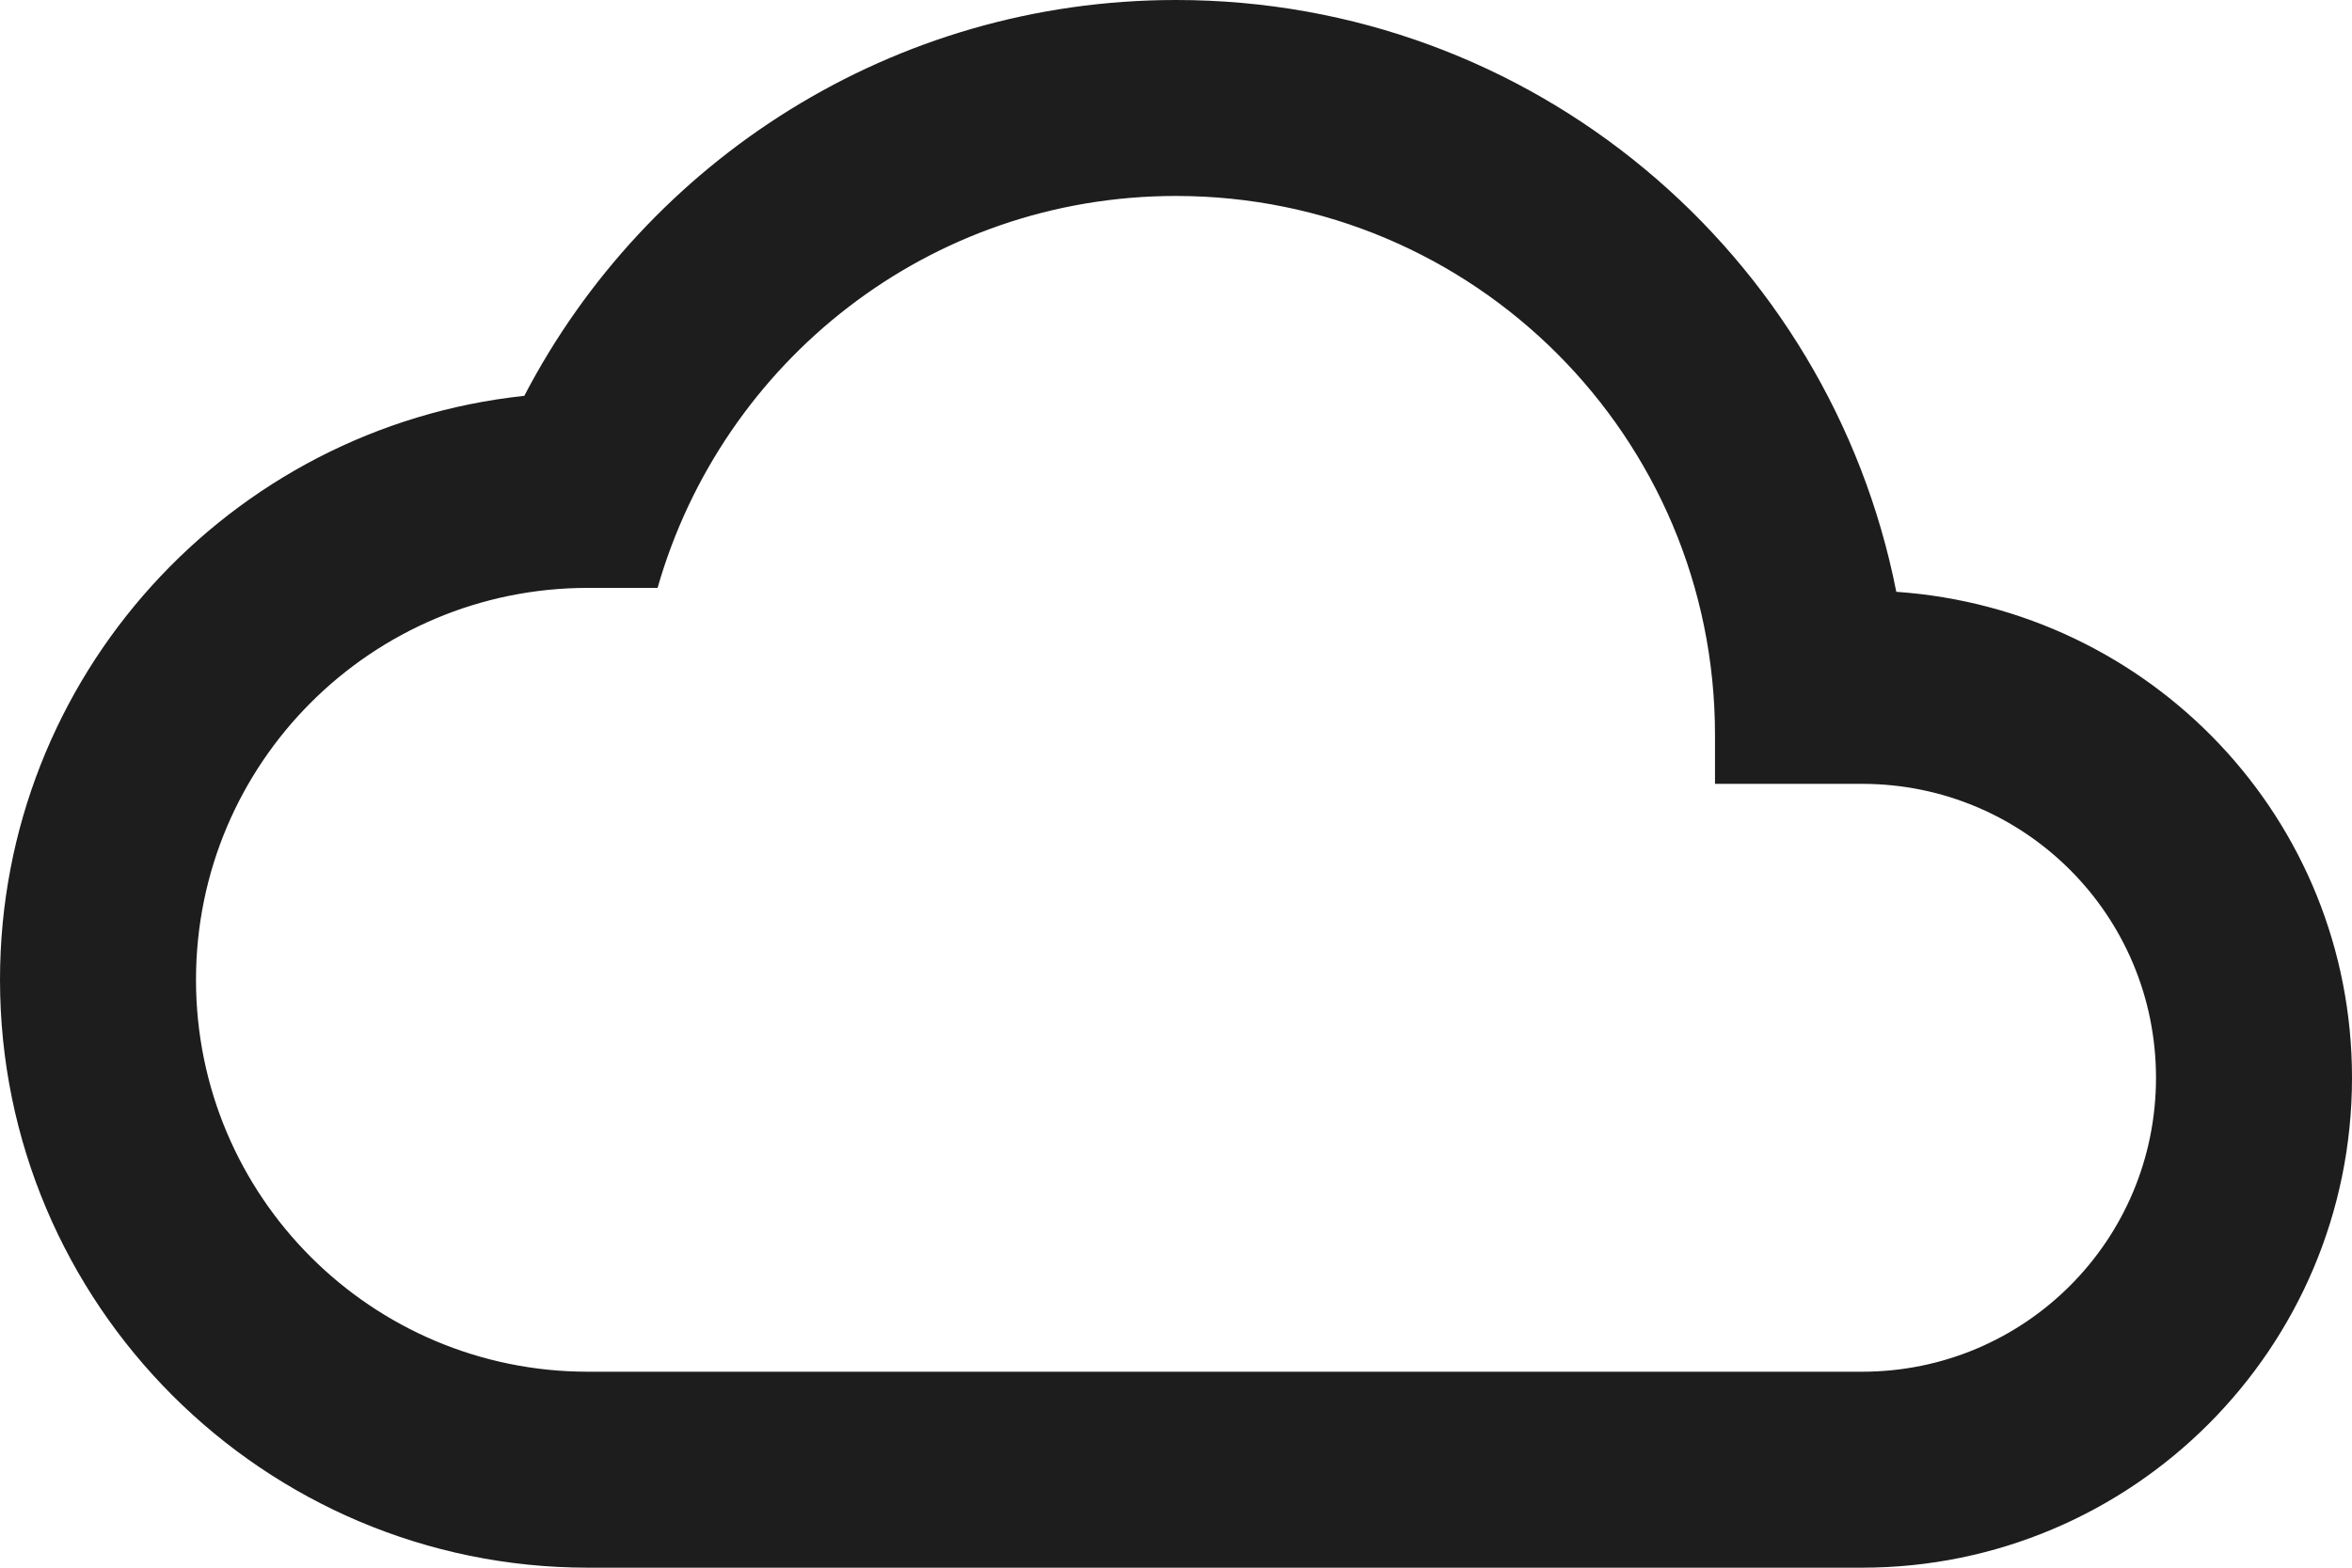
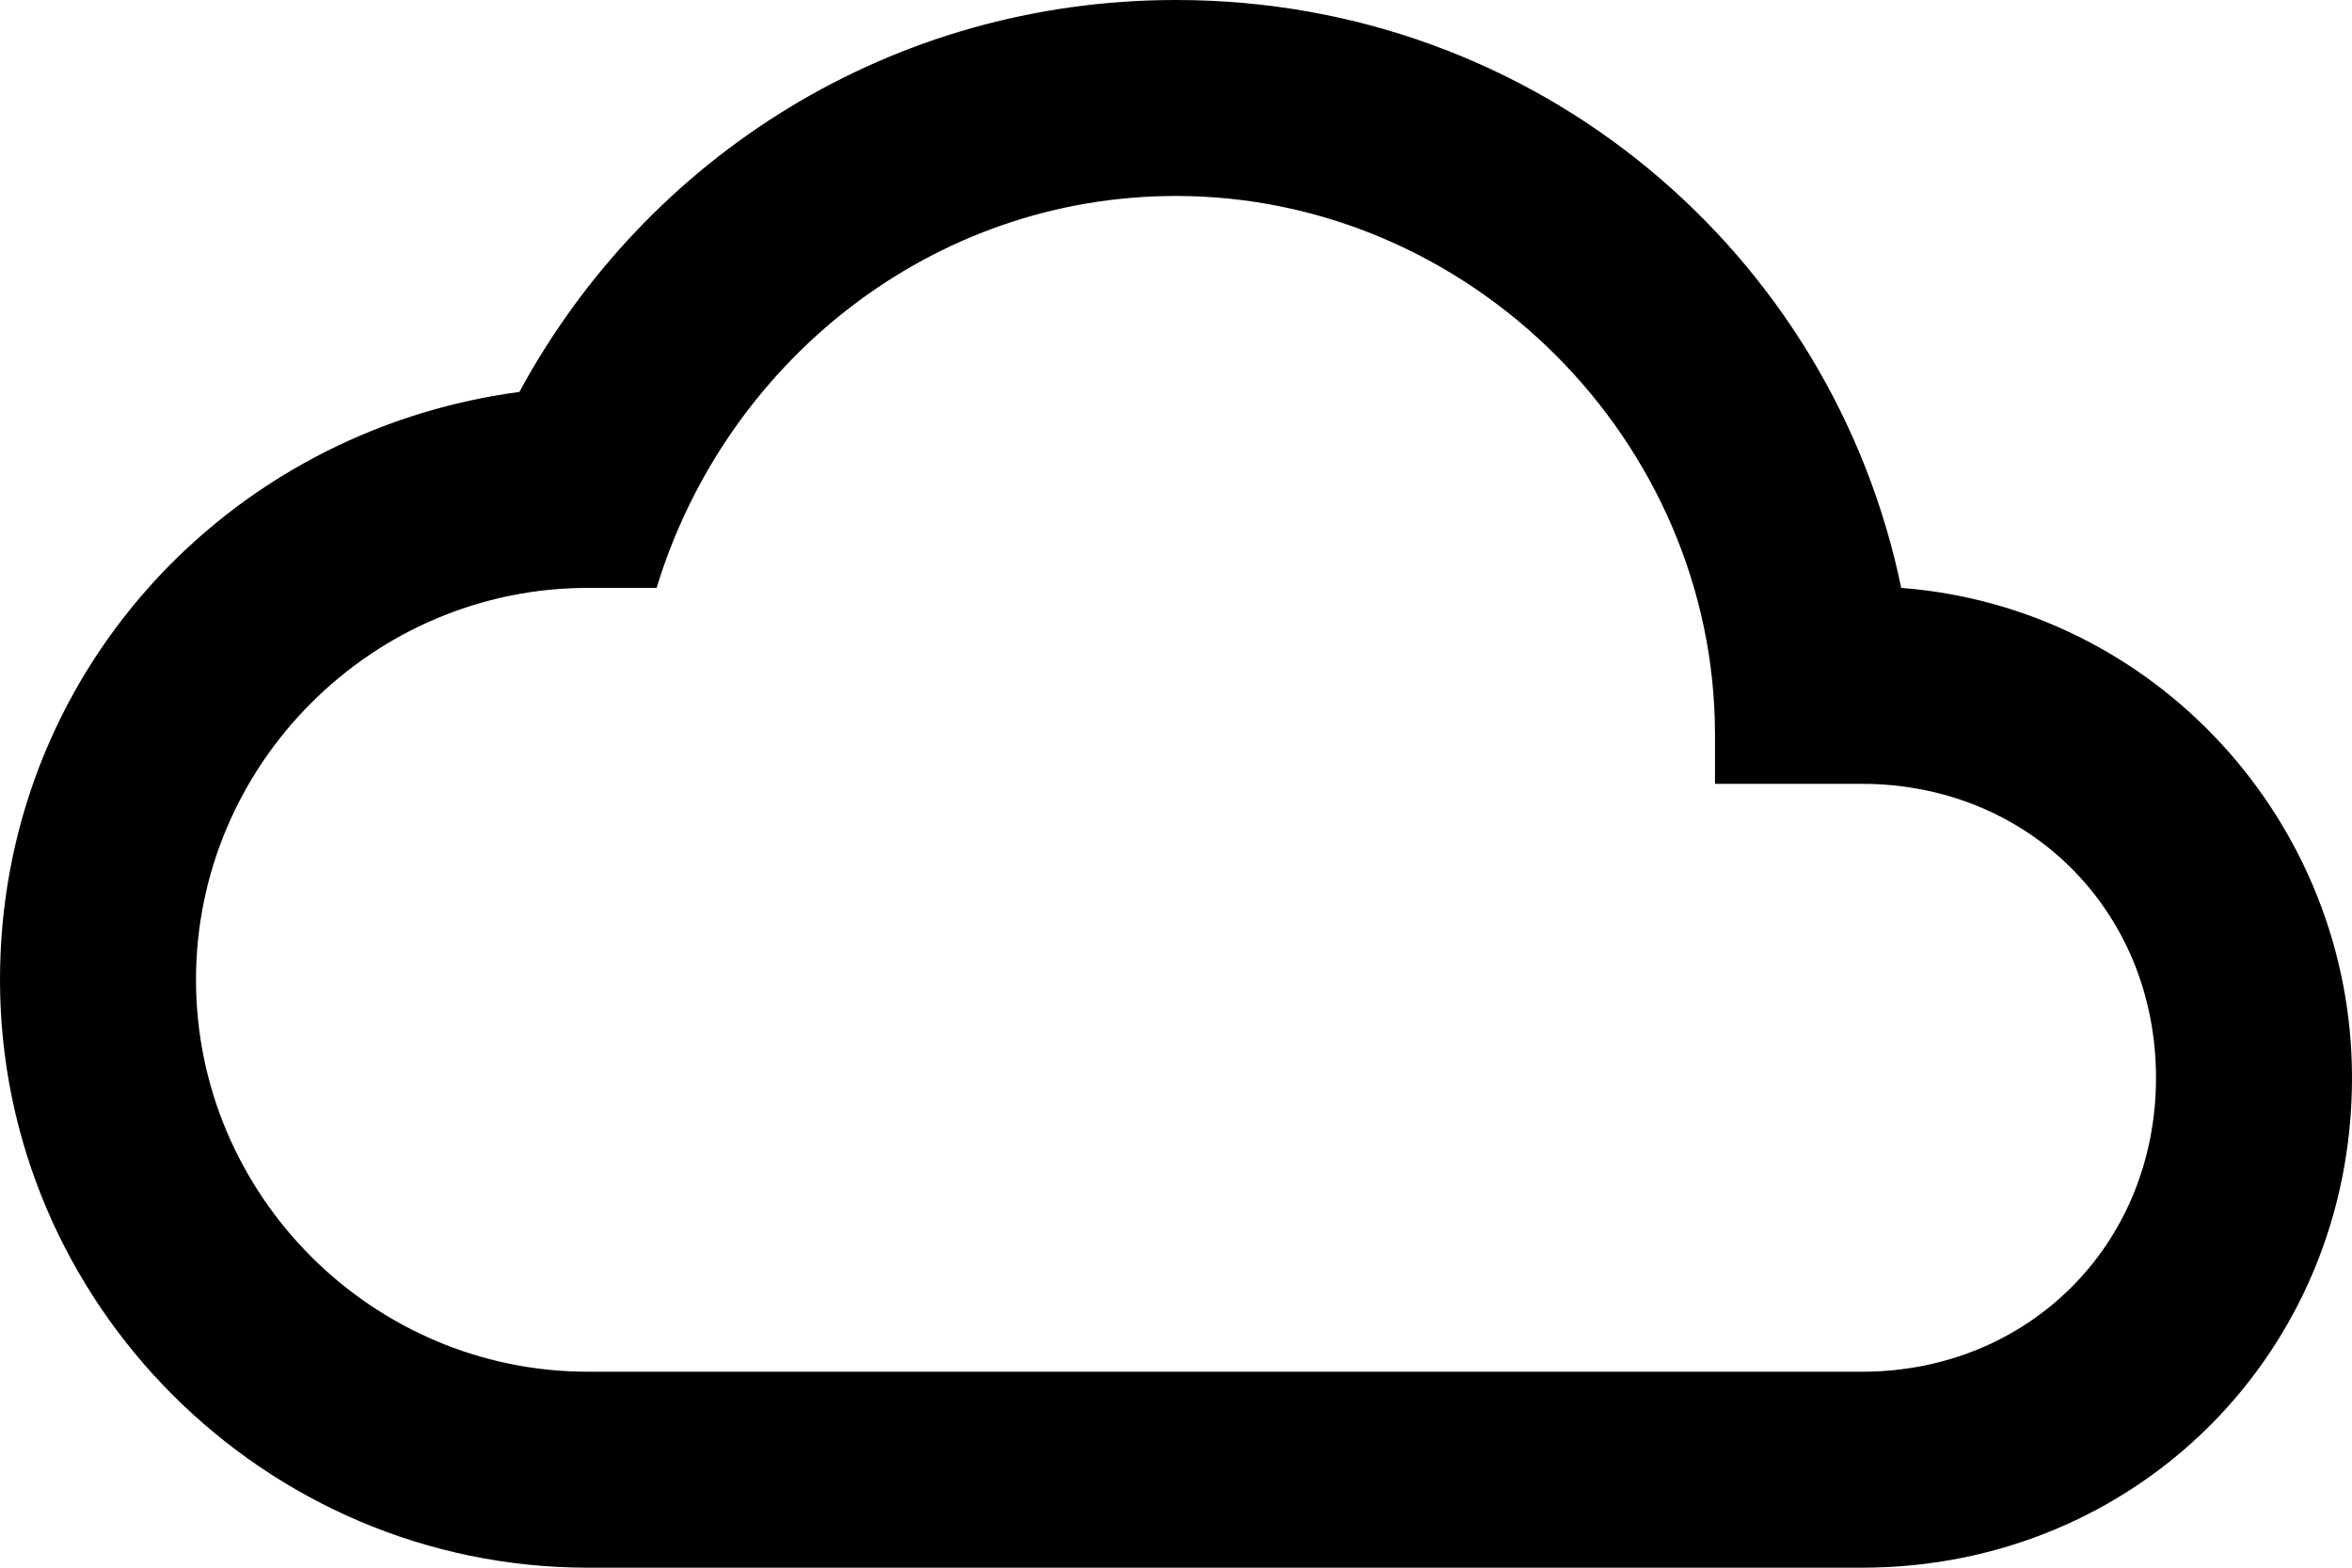
- <svg xmlns="http://www.w3.org/2000/svg" width="24px" height="16px" viewBox="0 0 24 16" version="1.1">
-   <g id="Icons" stroke="none" stroke-width="1" fill="none" fill-rule="evenodd">
+ <svg xmlns="http://www.w3.org/2000/svg" version="1.1" id="Warstwa_1" x="0px" y="0px" viewBox="0 0 24 16" style="enable-background:new 0 0 24 16;" xml:space="preserve">
+   <style type="text/css">
+ 	.st0{fill:none;}
+ 	.st1{fill-rule:evenodd;clip-rule:evenodd;}
+ </style>
+   <g id="Icons">
    <g id="Outlined" transform="translate(-304, -2284)">
      <g id="File" transform="translate(100, 2226)">
-         <g id="Outlined-/-File-/-cloud_queue" transform="translate(204, 54)">
+         <g id="Outlined-_x2F_-File-_x2F_-cloud_x5F_queue" transform="translate(204, 54)">
          <g>
-             <polygon id="Path" points="0 0 24 0 24 24 0 24" />
-             <path d="M19.35,10.04 C18.67,6.59 15.64,4 12,4 C9.11,4 6.6,5.64 5.35,8.04 C2.34,8.36 0,10.91 0,14 C0,17.31 2.69,20 6,20 L19,20 C21.76,20 24,17.76 24,15 C24,12.36 21.95,10.22 19.35,10.04 Z M19,18 L6,18 C3.79,18 2,16.21 2,14 C2,11.79 3.79,10 6,10 L6.71,10 C7.37,7.69 9.48,6 12,6 C15.04,6 17.5,8.46 17.5,11.5 L17.5,12 L19,12 C20.66,12 22,13.34 22,15 C22,16.66 20.66,18 19,18 Z" id="🔹-Icon-Color" fill="#1D1D1D" />
+             <polygon id="Path" class="st0" points="0,0 24,0 24,24 0,24      " />
+             <path id="_xD83D__xDD39_-Icon-Color" class="st1" d="M19.4,10c-0.7-3.4-3.7-6-7.4-6C9.1,4,6.6,5.6,5.3,8C2.3,8.4,0,10.9,0,14       c0,3.3,2.7,6,6,6h13c2.8,0,5-2.2,5-5C24,12.4,22,10.2,19.4,10z M19,18H6c-2.2,0-4-1.8-4-4s1.8-4,4-4h0.7C7.4,7.7,9.5,6,12,6       c3,0,5.5,2.5,5.5,5.5V12H19c1.7,0,3,1.3,3,3S20.7,18,19,18z" />
          </g>
        </g>
      </g>
    </g>
  </g>
</svg>
